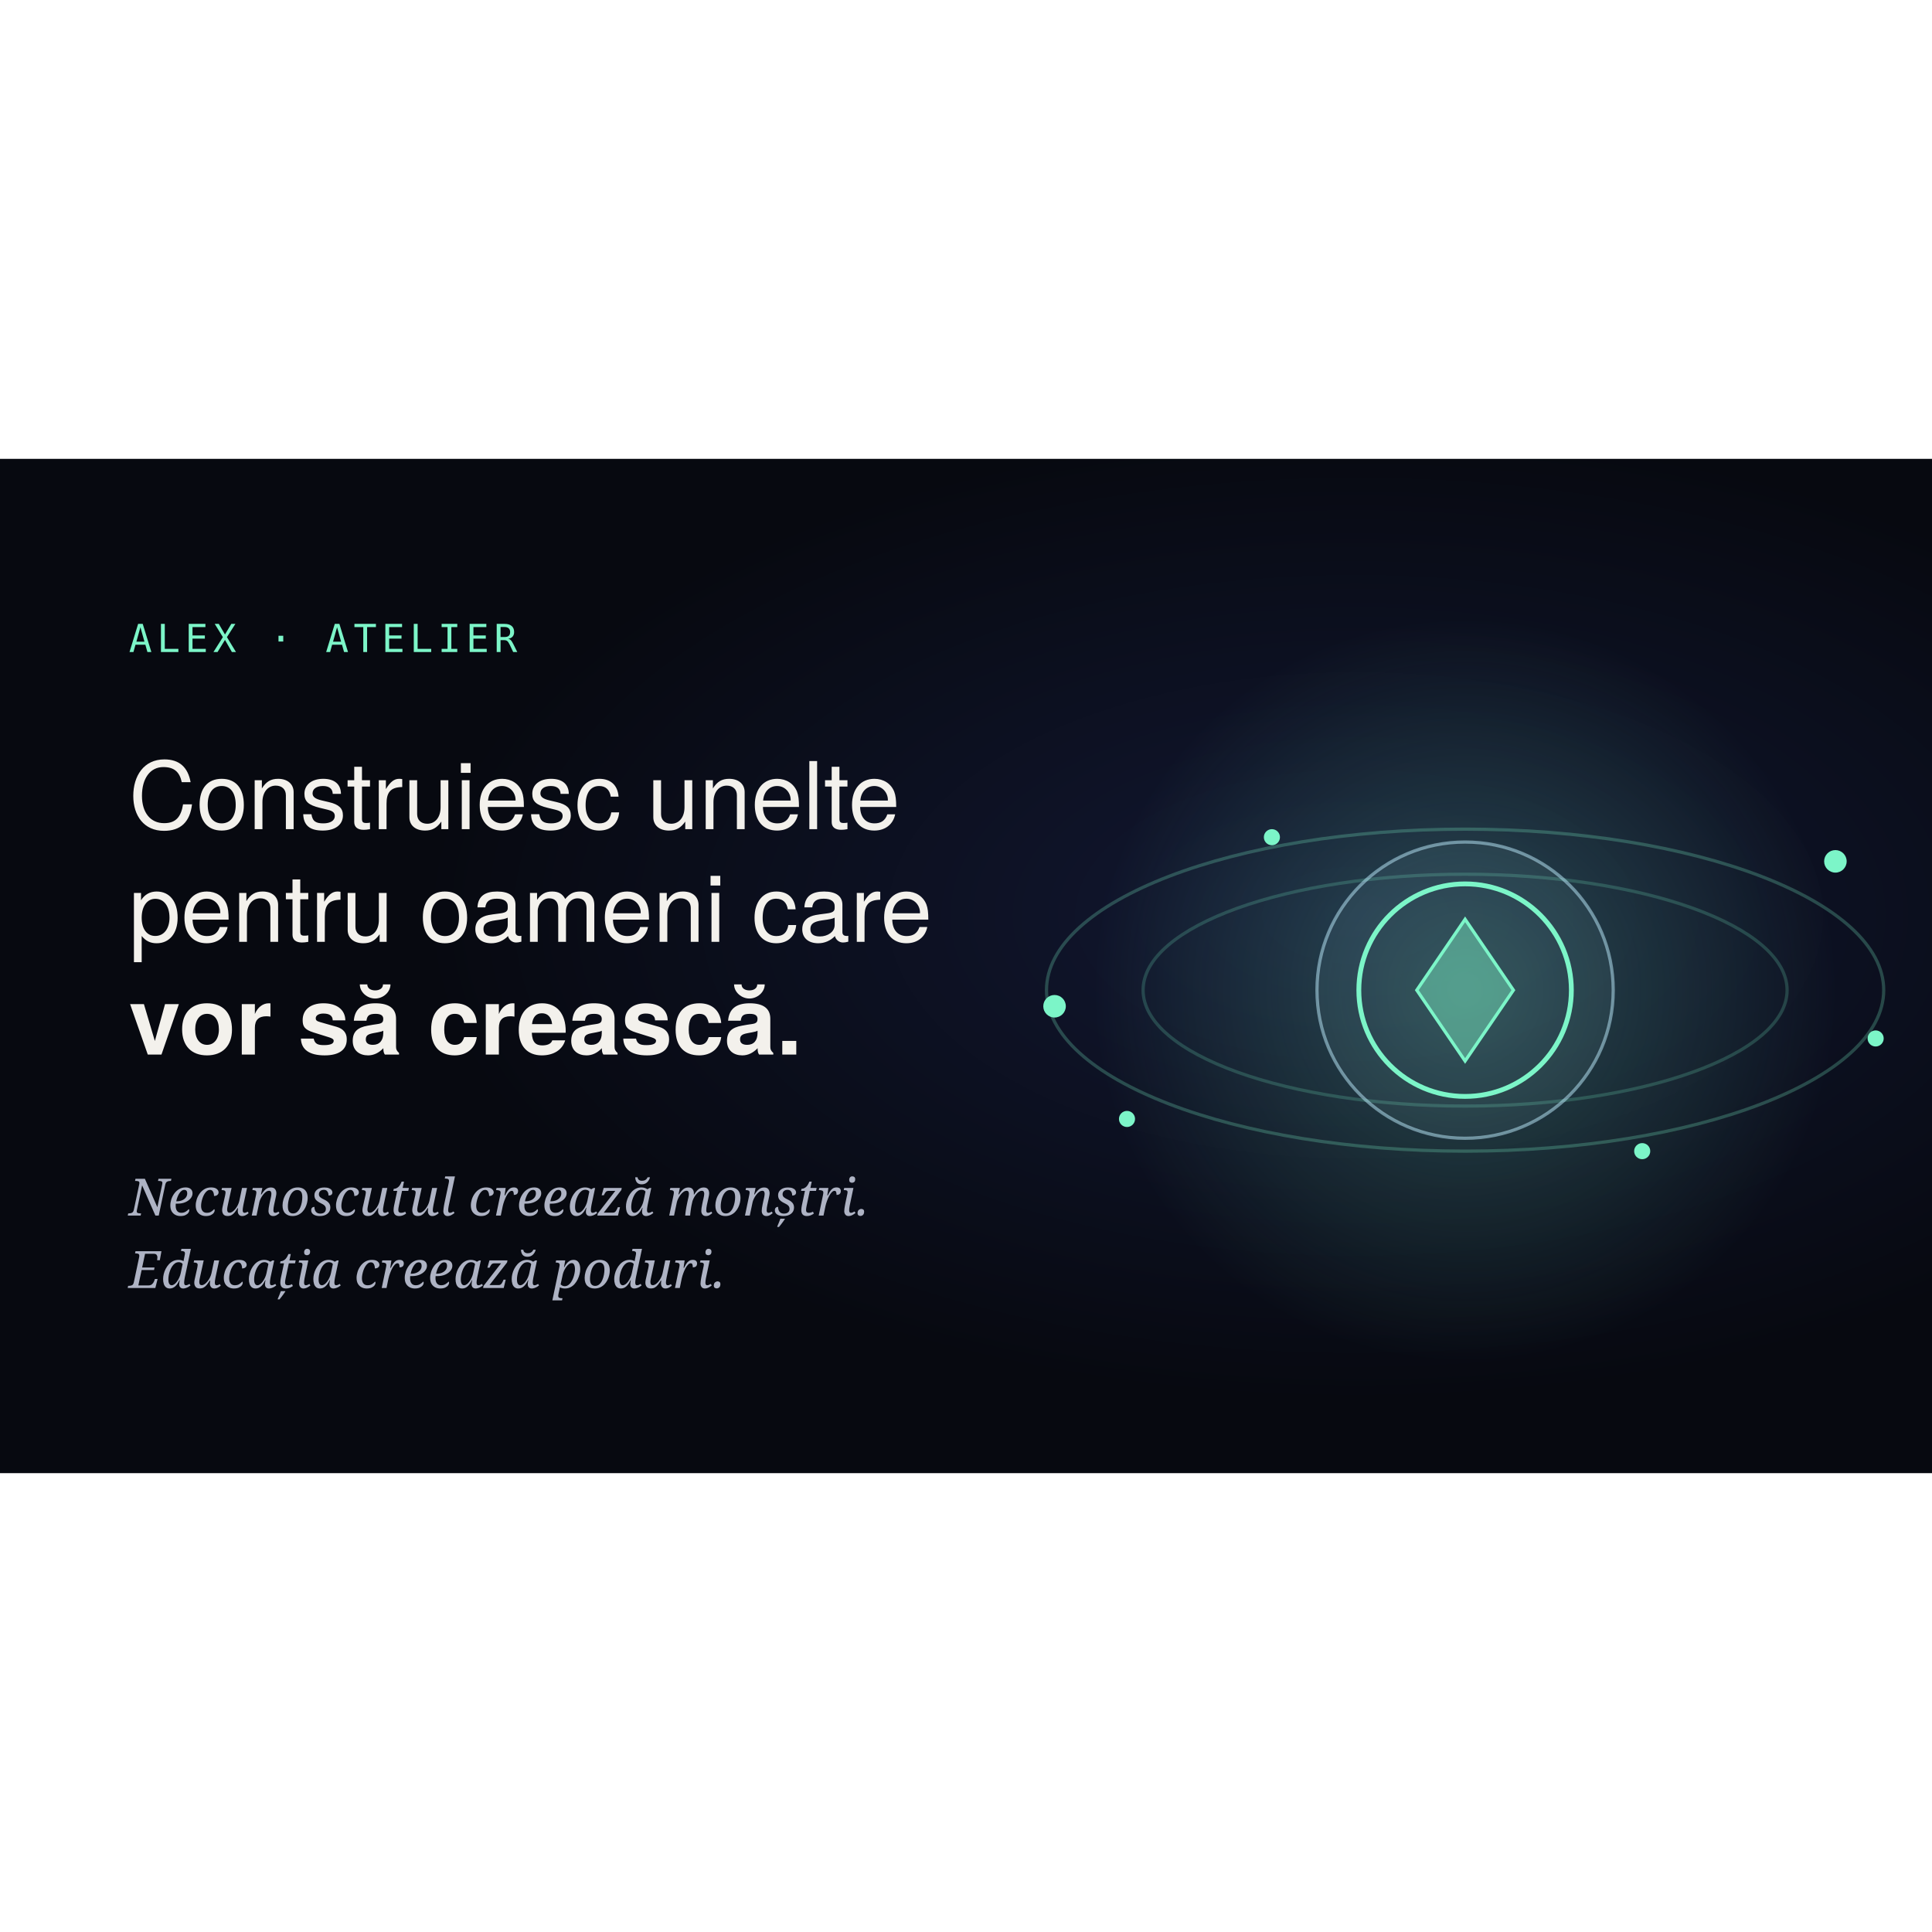
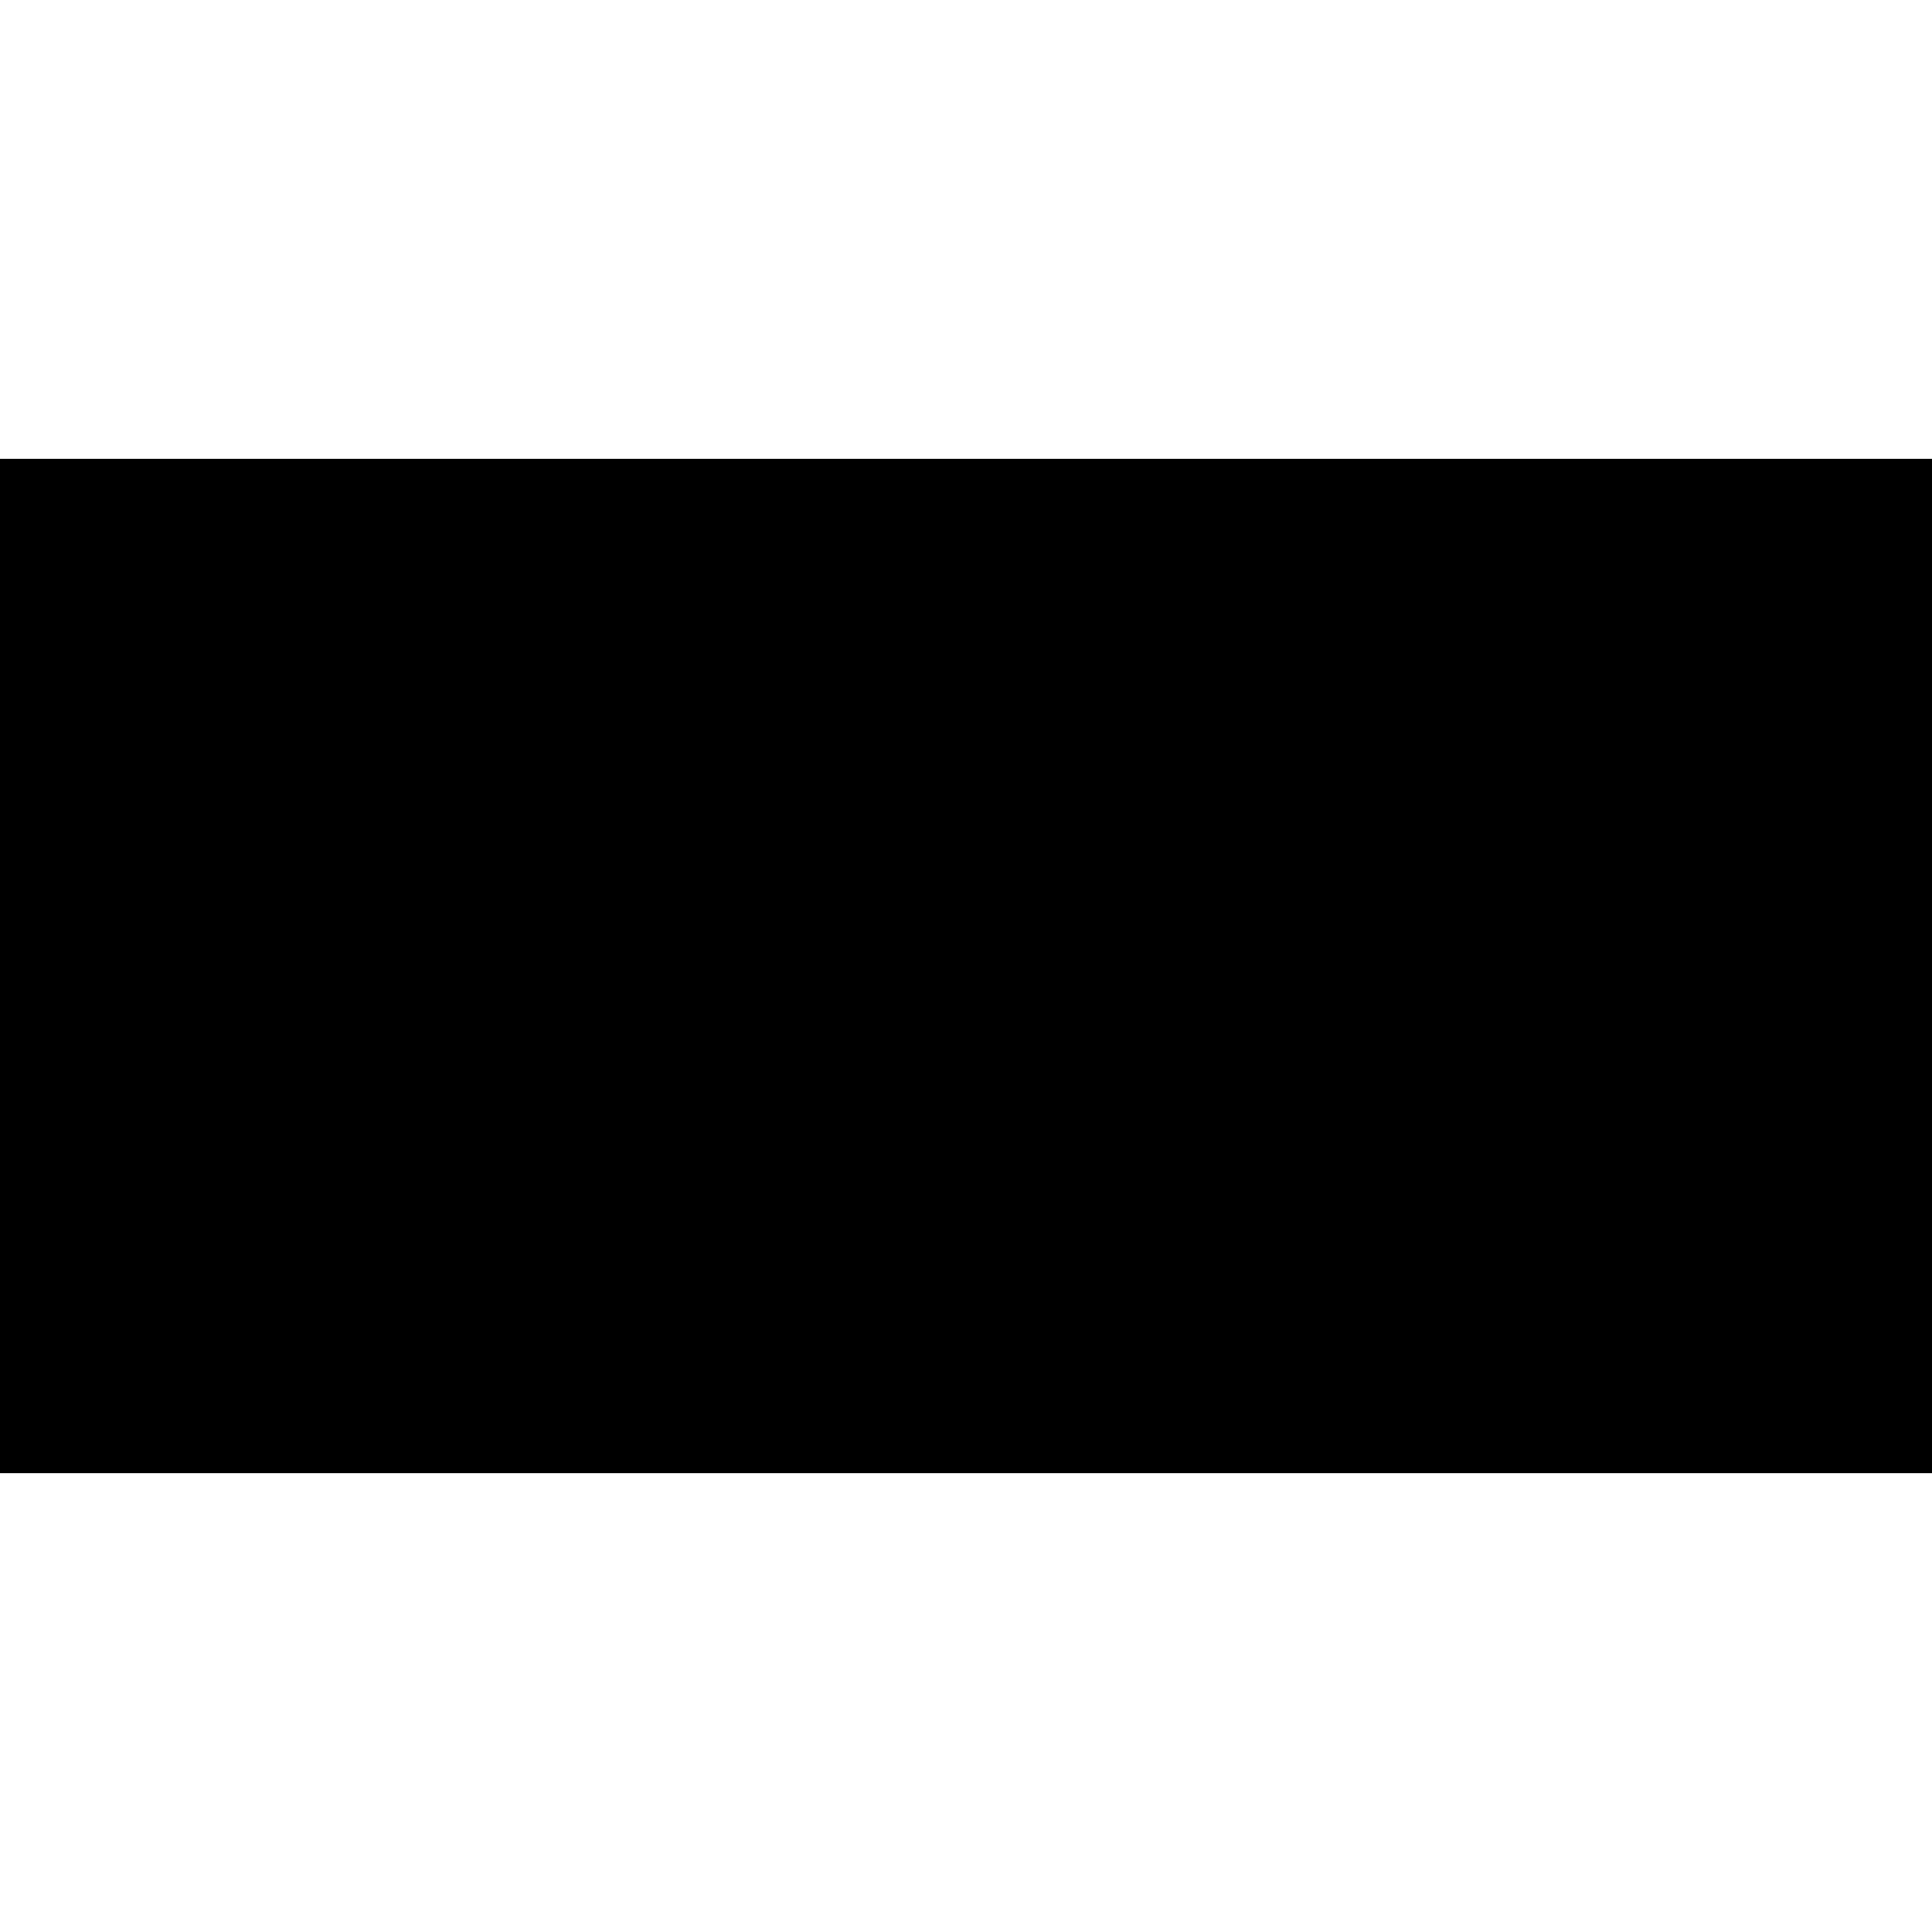
<svg xmlns="http://www.w3.org/2000/svg" width="768" height="768" viewBox="0 -285 1200 1200">
  <defs>
    <radialGradient id="bg" cx="70%" cy="45%" r="80%">
-       <stop offset="0" stop-color="#121833" />
-       <stop offset=".6" stop-color="#070910" />
+       <stop offset="0" stop-color="{{bg-glow}}" />
+       <stop offset=".6" stop-color="{{bg}}" />
    </radialGradient>
    <radialGradient id="g" cx="50%" cy="50%" r="50%">
-       <stop offset="0" stop-color="#7CF5C8" stop-opacity=".25" />
-       <stop offset="1" stop-color="#7CF5C8" stop-opacity="0" />
+       <stop offset="0" stop-color="{{accent}}" stop-opacity=".25" />
+       <stop offset="1" stop-color="{{accent}}" stop-opacity="0" />
    </radialGradient>
  </defs>
  <rect width="1200" height="630" fill="url(#bg)" />
  <g transform="translate(910 330)">
    <circle r="230" fill="url(#g)" />
-     <ellipse rx="260" ry="100" fill="none" stroke="#7CF5C8" stroke-opacity=".25" stroke-width="2" />
-     <ellipse rx="200" ry="72" fill="none" stroke="#7CF5C8" stroke-opacity=".2" stroke-width="2" />
-     <circle r="92" fill="#BFEFFF" fill-opacity=".06" stroke="#BFEFFF" stroke-opacity=".5" stroke-width="2" />
-     <circle r="66" fill="none" stroke="#7CF5C8" stroke-width="3" />
-     <path d="M0 -44 L30 0 L0 44 L-30 0 Z" fill="#7CF5C8" fill-opacity=".45" stroke="#7CF5C8" stroke-width="2" />
-     <g fill="#7CF5C8">
+     <ellipse rx="260" ry="100" fill="none" stroke="{{accent}}" stroke-opacity=".25" stroke-width="2" />
+     <ellipse rx="200" ry="72" fill="none" stroke="{{accent}}" stroke-opacity=".2" stroke-width="2" />
+     <circle r="92" fill="{{scena.glass-disc}}" fill-opacity=".06" stroke="{{scena.glass-disc}}" stroke-opacity=".5" stroke-width="2" />
+     <circle r="66" fill="none" stroke="{{accent}}" stroke-width="3" />
+     <path d="M0 -44 L30 0 L0 44 L-30 0 Z" fill="{{accent}}" fill-opacity=".45" stroke="{{accent}}" stroke-width="2" />
+     <g fill="{{accent}}">
      <circle cx="-255" cy="10" r="7" />
      <circle cx="-210" cy="80" r="5" />
      <circle cx="230" cy="-80" r="7" />
      <circle cx="255" cy="30" r="5" />
      <circle cx="110" cy="100" r="5" />
      <circle cx="-120" cy="-95" r="5" />
    </g>
  </g>
-   <text x="80" y="120" font-family="Menlo, monospace" font-size="24" letter-spacing="3" fill="#7CF5C8">ALEX · ATELIER</text>
-   <text x="80" y="230" font-family="Avenir Next, Helvetica Neue, sans-serif" font-weight="300" font-size="58" fill="#F3F1EC">Construiesc unelte</text>
-   <text x="80" y="300" font-family="Avenir Next, Helvetica Neue, sans-serif" font-weight="300" font-size="58" fill="#F3F1EC">pentru oameni care</text>
-   <text x="80" y="370" font-family="Avenir Next, Helvetica Neue, sans-serif" font-weight="600" font-size="58" fill="#F3F1EC">vor să crească.</text>
-   <text x="80" y="470" font-family="Georgia, serif" font-style="italic" font-size="32" fill="#AEB3C4">Necunoscutul creează monștri.</text>
-   <text x="80" y="515" font-family="Georgia, serif" font-style="italic" font-size="32" fill="#AEB3C4">Educația creează poduri.</text>
+   <text x="80" y="120" font-family="Menlo, monospace" font-size="24" letter-spacing="3" fill="{{accent}}">ALEX · ATELIER</text>
+   <text x="80" y="230" font-family="Avenir Next, Helvetica Neue, sans-serif" font-weight="300" font-size="58" fill="{{text}}">Construiesc unelte</text>
+   <text x="80" y="300" font-family="Avenir Next, Helvetica Neue, sans-serif" font-weight="300" font-size="58" fill="{{text}}">pentru oameni care</text>
+   <text x="80" y="370" font-family="Avenir Next, Helvetica Neue, sans-serif" font-weight="600" font-size="58" fill="{{text}}">vor să crească.</text>
+   <text x="80" y="470" font-family="Georgia, serif" font-style="italic" font-size="32" fill="{{muted}}">Necunoscutul creează monștri.</text>
+   <text x="80" y="515" font-family="Georgia, serif" font-style="italic" font-size="32" fill="{{muted}}">Educația creează poduri.</text>
</svg>
